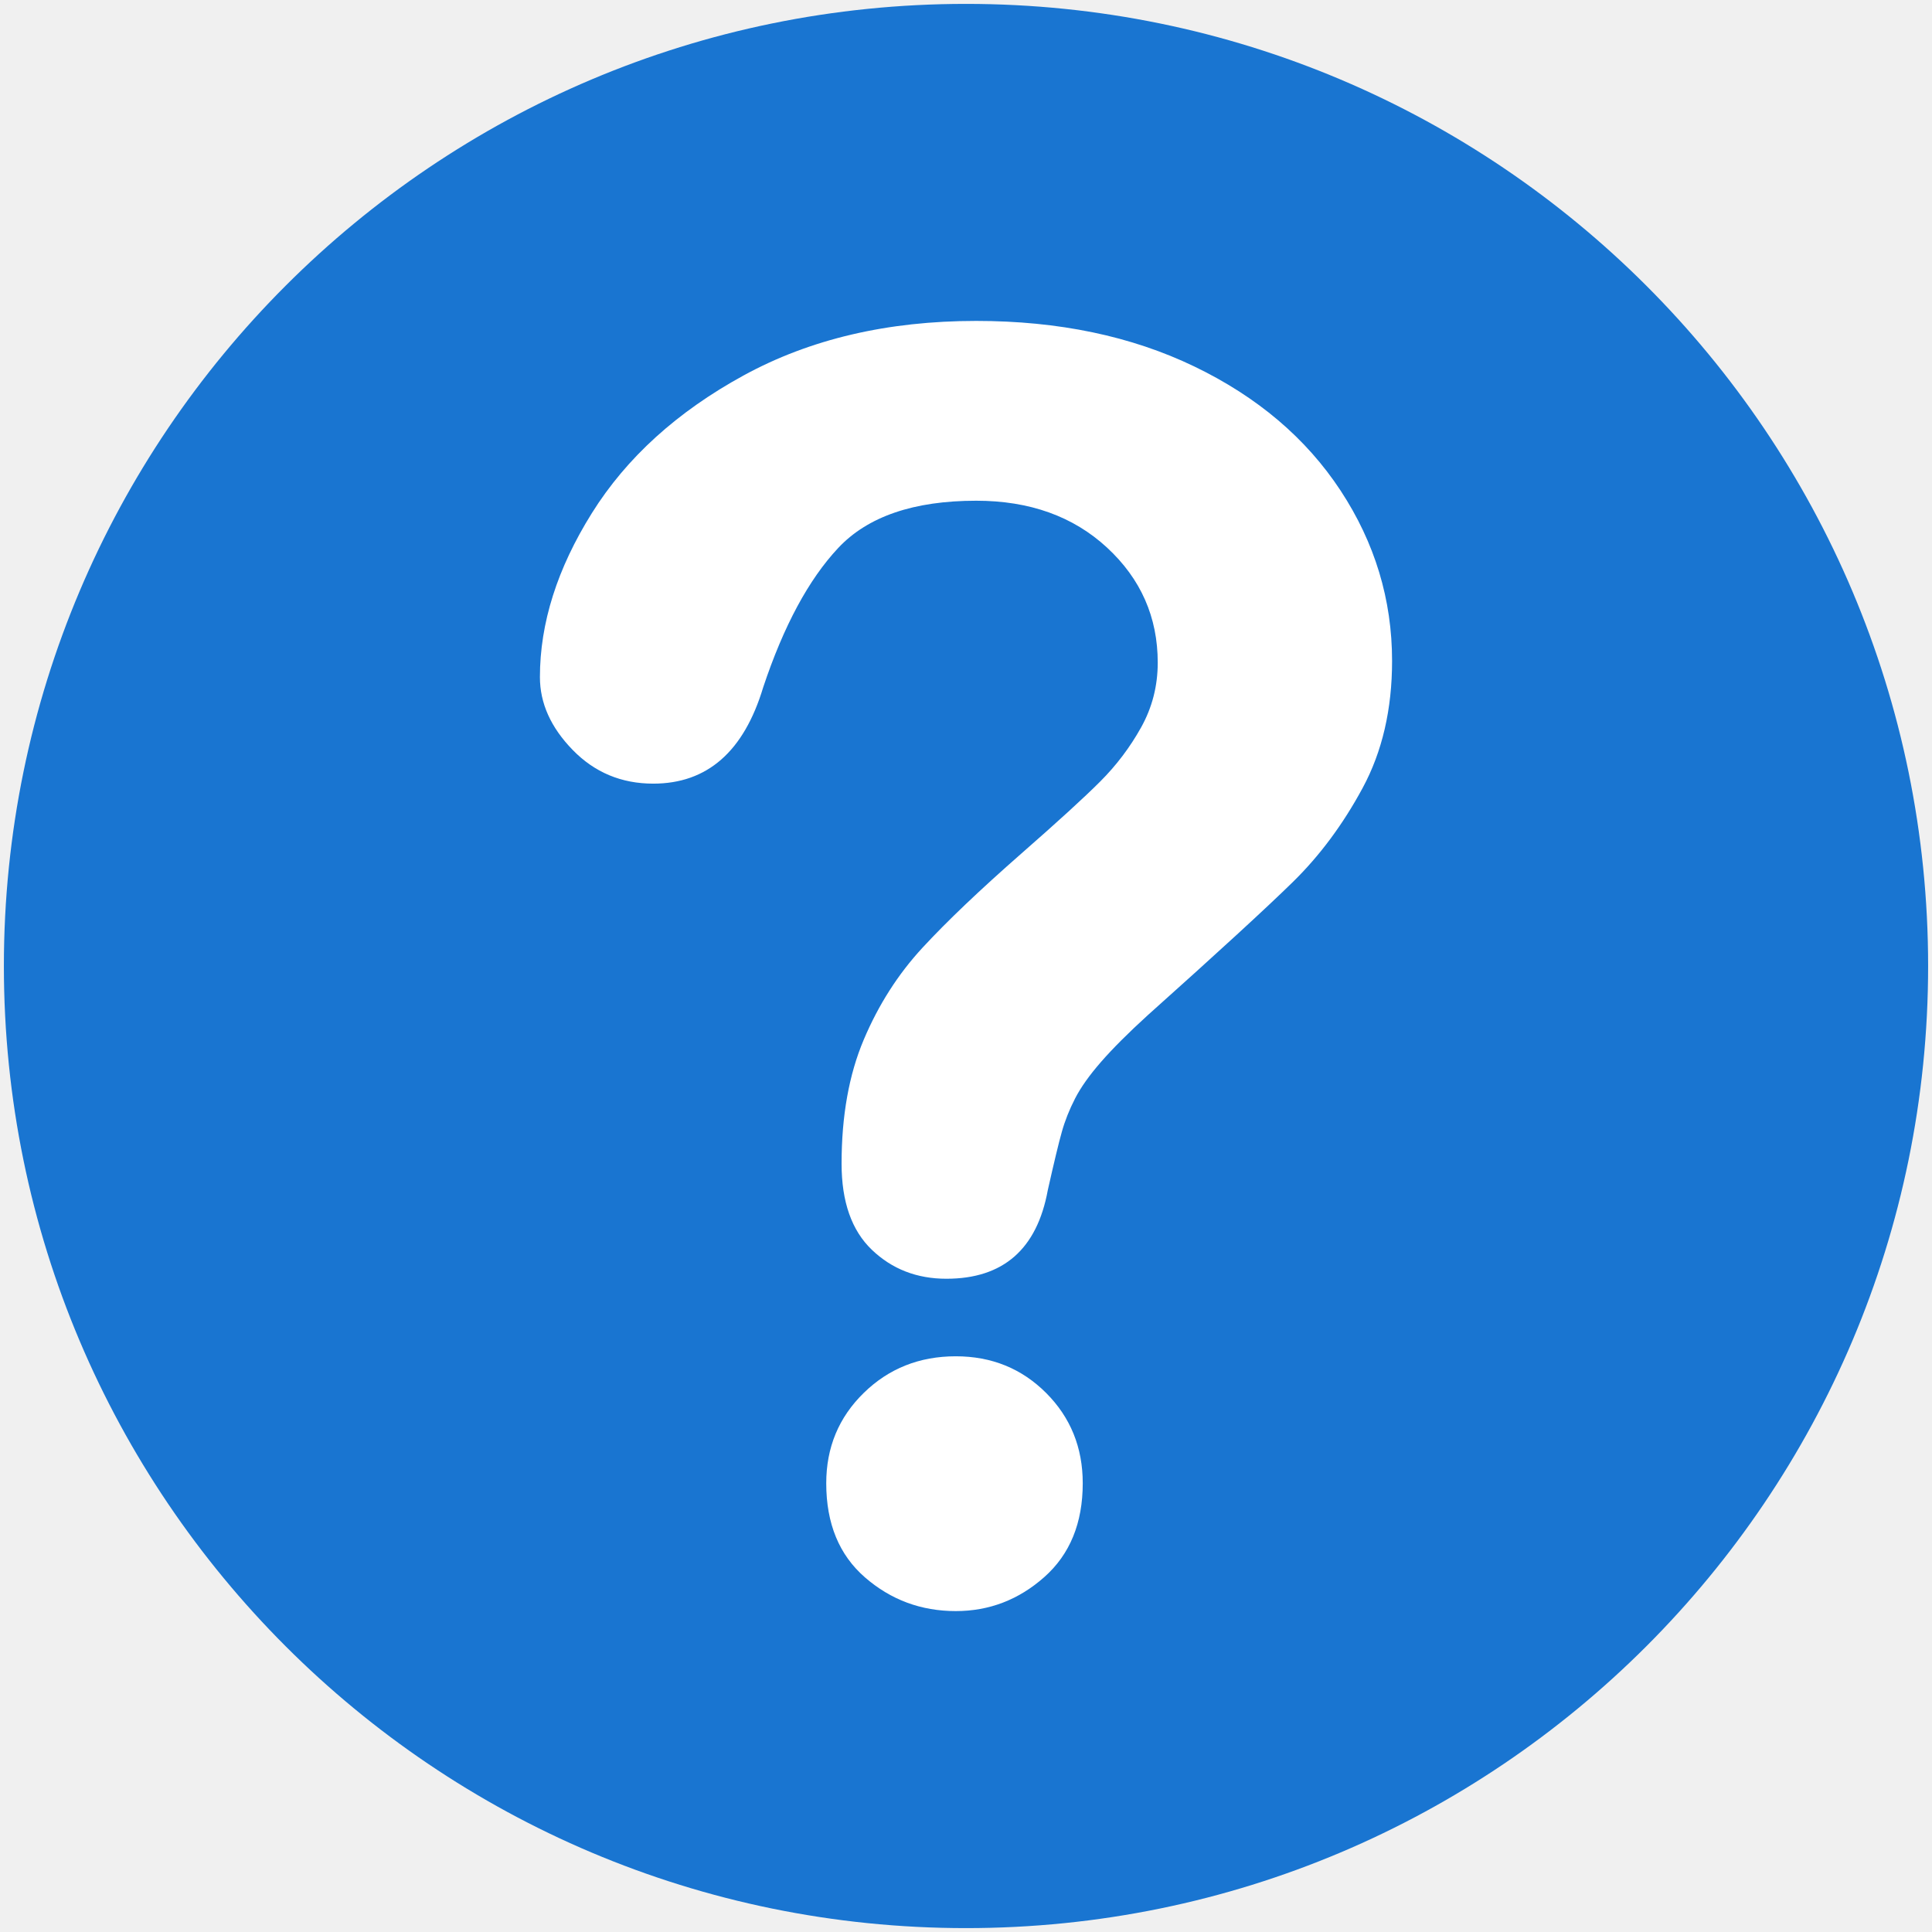
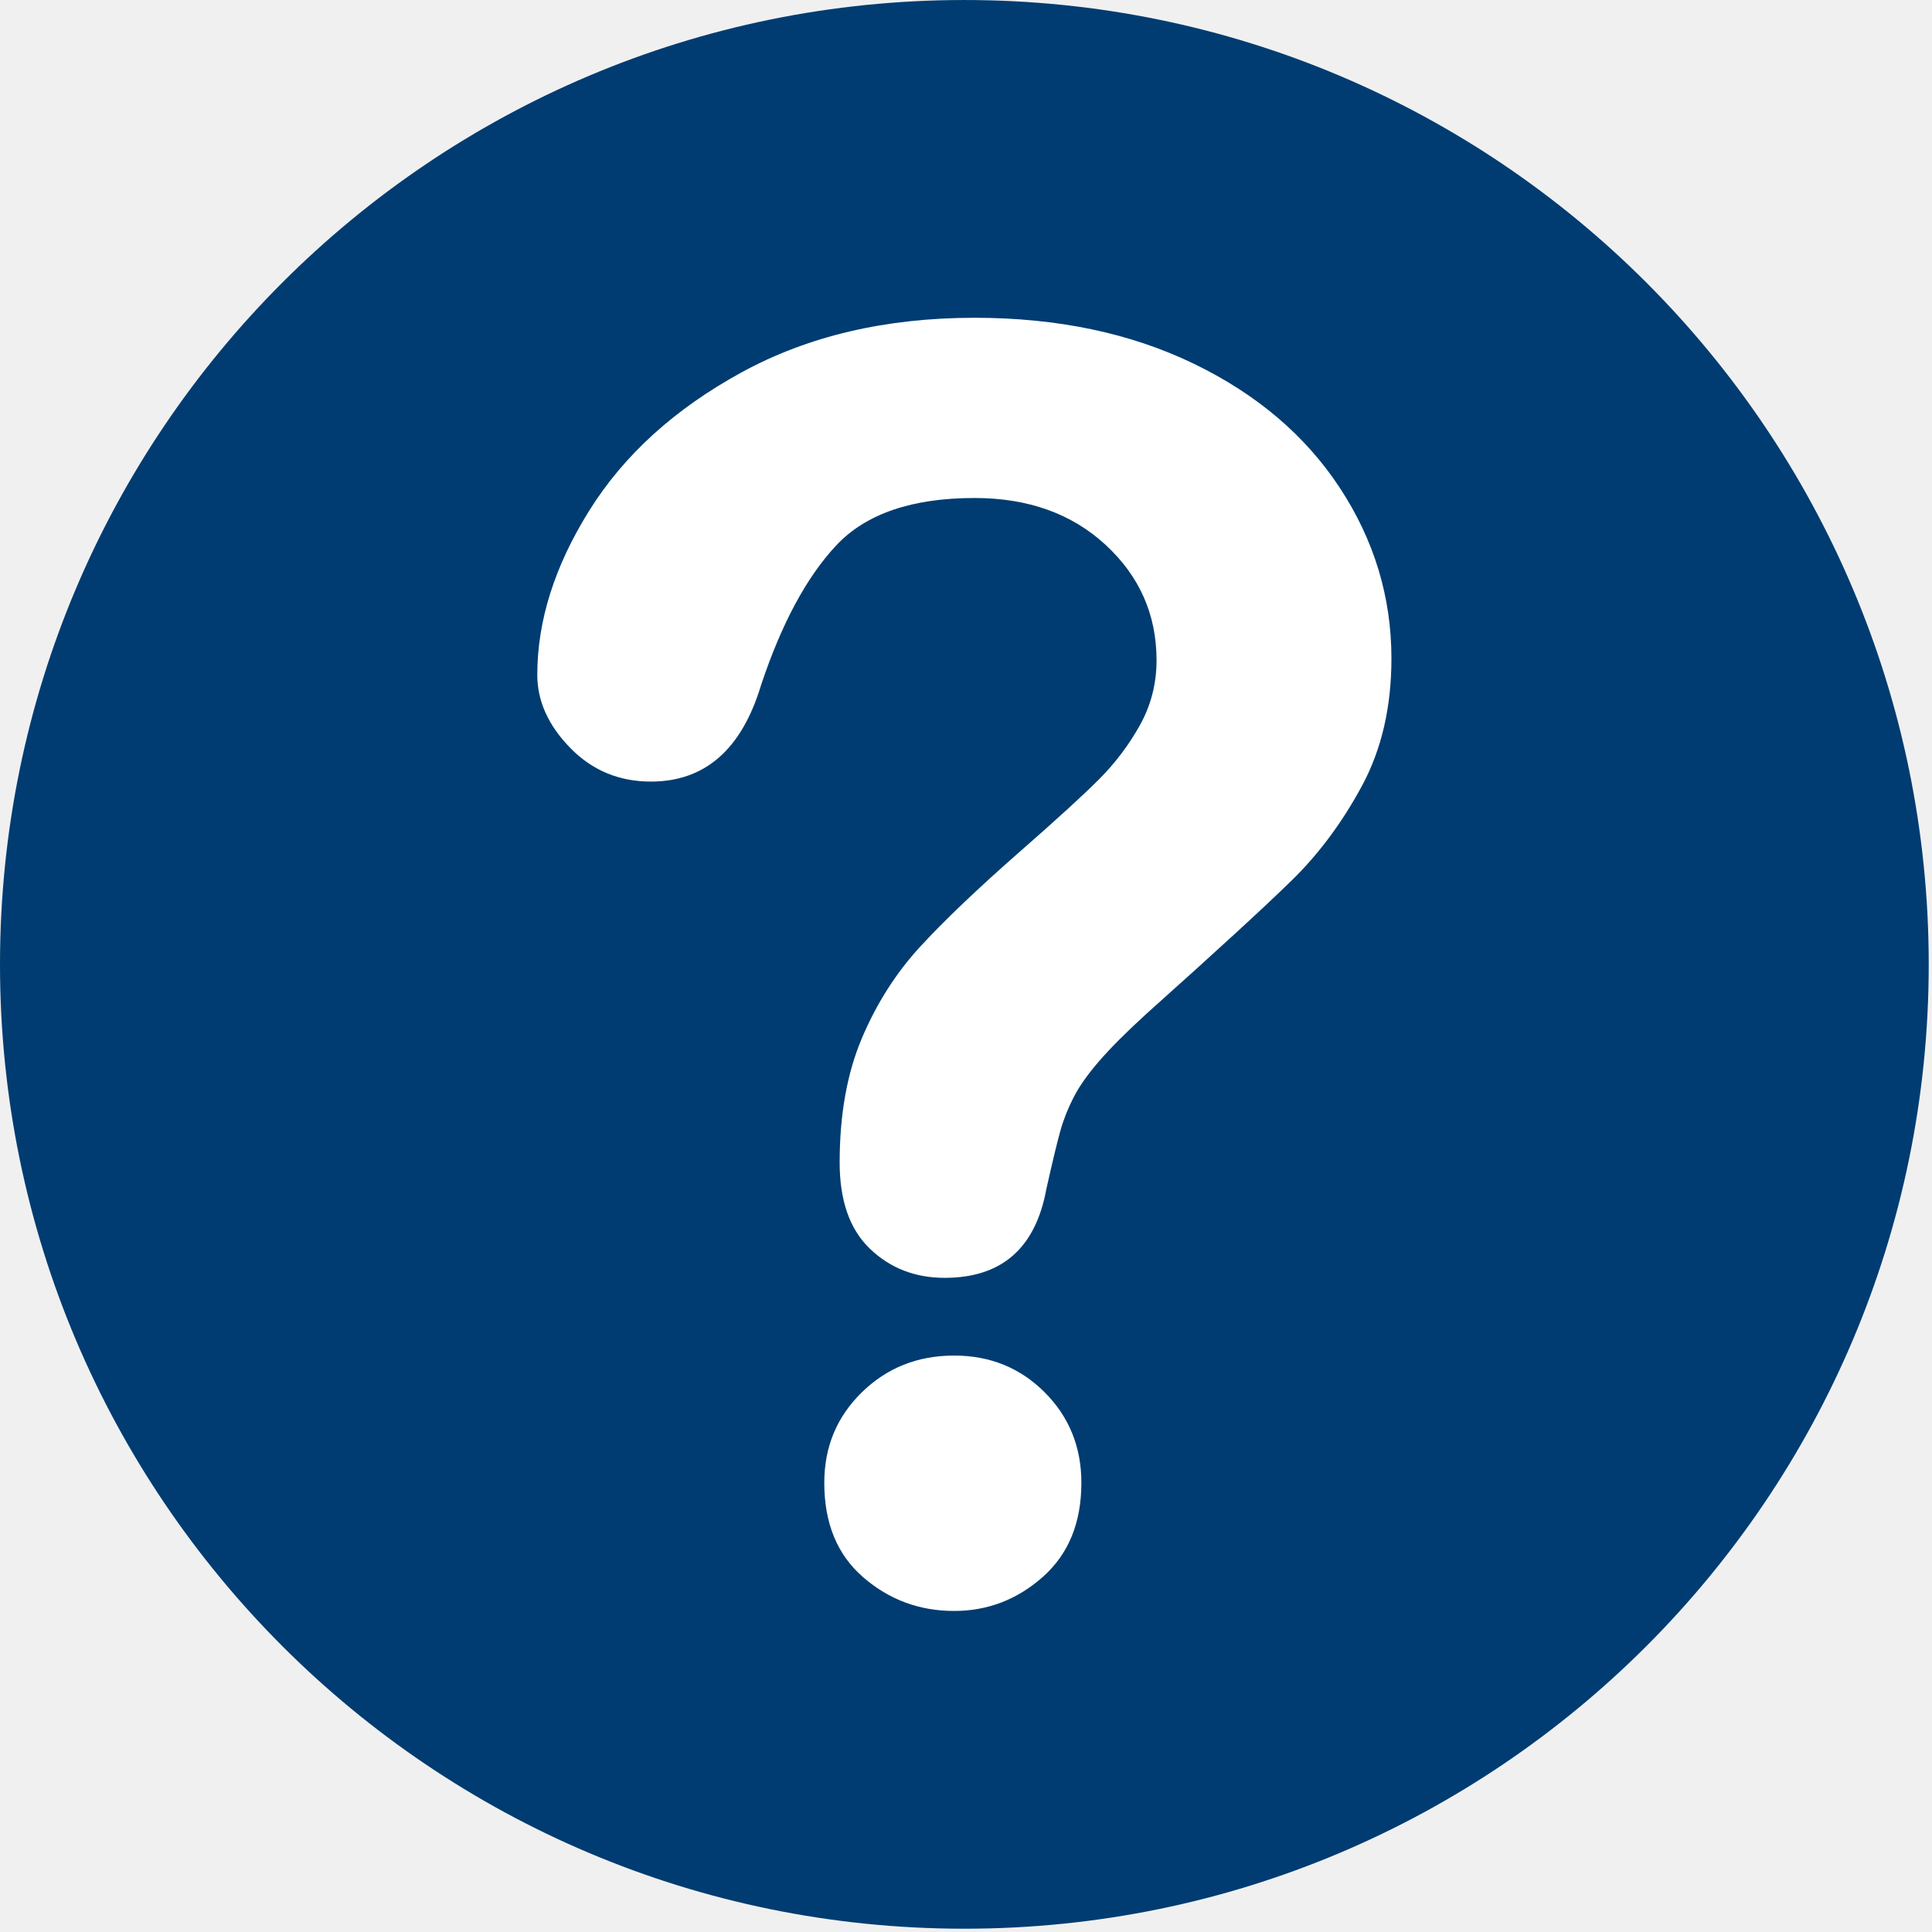
- <svg xmlns="http://www.w3.org/2000/svg" version="1.2" overflow="visible" preserveAspectRatio="none" viewBox="0 0 498.158 498.158" height="50" width="50" xml:space="preserve" y="0px" x="0px" id="Layer_1_1556295363665">
-   <g transform="translate(1, 1)">
-     <g>
-       <path class="active-path_1556295363665" d="M496.158,248.085c0-137.022-111.069-248.082-248.075-248.082C111.07,0.003,0,111.063,0,248.085  c0,137.001,111.07,248.07,248.083,248.07C385.089,496.155,496.158,385.086,496.158,248.085z" style="fill:#1975D1" vector-effect="non-scaling-stroke" />
-       <path d="M138.216,173.592c0-13.915,4.467-28.015,13.403-42.297c8.933-14.282,21.973-26.11,39.111-35.486  c17.139-9.373,37.134-14.062,59.985-14.062c21.238,0,39.99,3.921,56.25,11.755c16.26,7.838,28.818,18.495,37.683,31.97  c8.861,13.479,13.293,28.125,13.293,43.945c0,12.452-2.527,23.367-7.581,32.739c-5.054,9.376-11.062,17.469-18.018,24.279  c-6.959,6.812-19.446,18.275-37.463,34.388c-4.981,4.542-8.975,8.535-11.975,11.976c-3.004,3.443-5.239,6.592-6.702,9.447  c-1.466,2.857-2.603,5.713-3.406,8.57c-0.807,2.855-2.015,7.875-3.625,15.051c-2.784,15.236-11.501,22.852-26.147,22.852  c-7.618,0-14.028-2.489-19.226-7.471c-5.201-4.979-7.8-12.377-7.8-22.192c0-12.305,1.902-22.962,5.713-31.97  c3.808-9.01,8.861-16.92,15.161-23.73c6.296-6.812,14.794-14.904,25.488-24.28c9.373-8.202,16.15-14.392,20.325-18.567  c4.175-4.175,7.69-8.823,10.547-13.953c2.856-5.126,4.285-10.691,4.285-16.699c0-11.718-4.36-21.605-13.074-29.663  c-8.717-8.054-19.961-12.085-33.728-12.085c-16.116,0-27.981,4.065-35.596,12.195c-7.618,8.13-14.062,20.105-19.336,35.925  c-4.981,16.555-14.43,24.829-28.345,24.829c-8.206,0-15.127-2.891-20.764-8.679C141.035,186.593,138.216,180.331,138.216,173.592z   M245.442,414.412c-8.937,0-16.737-2.895-23.401-8.68c-6.667-5.784-9.998-13.877-9.998-24.279c0-9.229,3.22-16.991,9.668-23.291  c6.444-6.297,14.354-9.448,23.73-9.448c9.229,0,16.991,3.151,23.291,9.448c6.296,6.3,9.448,14.062,9.448,23.291  c0,10.255-3.296,18.312-9.888,24.17C261.7,411.481,254.084,414.412,245.442,414.412z" style="fill:#FFFFFF;" vector-effect="non-scaling-stroke" />
+ <svg xmlns="http://www.w3.org/2000/svg" width="497px" height="497px" viewBox="0 0 497 497" version="1.1">
+   <defs />
+   <g id="Page-1" stroke="none" stroke-width="1" fill="none" fill-rule="evenodd">
+     <g id="question">
+       <g id="Layer_1_1556295363665">
+         <g id="Group">
+           <g id="Shape">
+             <path d="M496.158,248.085 C496.158,111.063 385.089,0.003 248.083,0.003 C111.07,0.003 0,111.063 0,248.085 C0,385.086 111.07,496.155 248.083,496.155 C385.089,496.155 496.158,385.086 496.158,248.085 L496.158,248.085 Z" fill="#003C71" />
+             <path d="M138.216,173.592 C138.216,159.677 142.683,145.577 151.619,131.295 C160.552,117.013 173.592,105.185 190.73,95.809 C207.869,86.436 227.864,81.747 250.715,81.747 C271.953,81.747 290.705,85.668 306.965,93.502 C323.225,101.34 335.783,111.997 344.648,125.472 C353.509,138.951 357.941,153.597 357.941,169.417 C357.941,181.869 355.414,192.784 350.36,202.156 C345.306,211.532 339.298,219.625 332.342,226.435 C325.383,233.247 312.896,244.71 294.879,260.823 C289.898,265.365 285.904,269.358 282.904,272.799 C279.9,276.242 277.665,279.391 276.202,282.246 C274.736,285.103 273.599,287.959 272.796,290.816 C271.989,293.671 270.781,298.691 269.171,305.867 C266.387,321.103 257.67,328.719 243.024,328.719 C235.406,328.719 228.996,326.23 223.798,321.248 C218.597,316.269 215.998,308.871 215.998,299.056 C215.998,286.751 217.9,276.094 221.711,267.086 C225.519,258.076 230.572,250.166 236.872,243.356 C243.168,236.544 251.666,228.452 262.36,219.076 C271.733,210.874 278.51,204.684 282.685,200.509 C286.86,196.334 290.375,191.686 293.232,186.556 C296.088,181.43 297.517,175.865 297.517,169.857 C297.517,158.139 293.157,148.252 284.443,140.194 C275.726,132.14 264.482,128.109 250.715,128.109 C234.599,128.109 222.734,132.174 215.119,140.304 C207.501,148.434 201.057,160.409 195.783,176.229 C190.802,192.784 181.353,201.058 167.438,201.058 C159.232,201.058 152.311,198.167 146.674,192.379 C141.035,186.593 138.216,180.331 138.216,173.592 L138.216,173.592 Z M245.442,414.412 C236.505,414.412 228.705,411.517 222.041,405.732 C215.374,399.948 212.043,391.855 212.043,381.453 C212.043,372.224 215.263,364.462 221.711,358.162 C228.155,351.865 236.065,348.714 245.441,348.714 C254.67,348.714 262.432,351.865 268.732,358.162 C275.028,364.462 278.18,372.224 278.18,381.453 C278.18,391.708 274.884,399.765 268.292,405.623 C261.7,411.481 254.084,414.412 245.442,414.412 L245.442,414.412 Z" fill="#FFFFFF" />
+           </g>
+         </g>
+       </g>
    </g>
  </g>
</svg>
